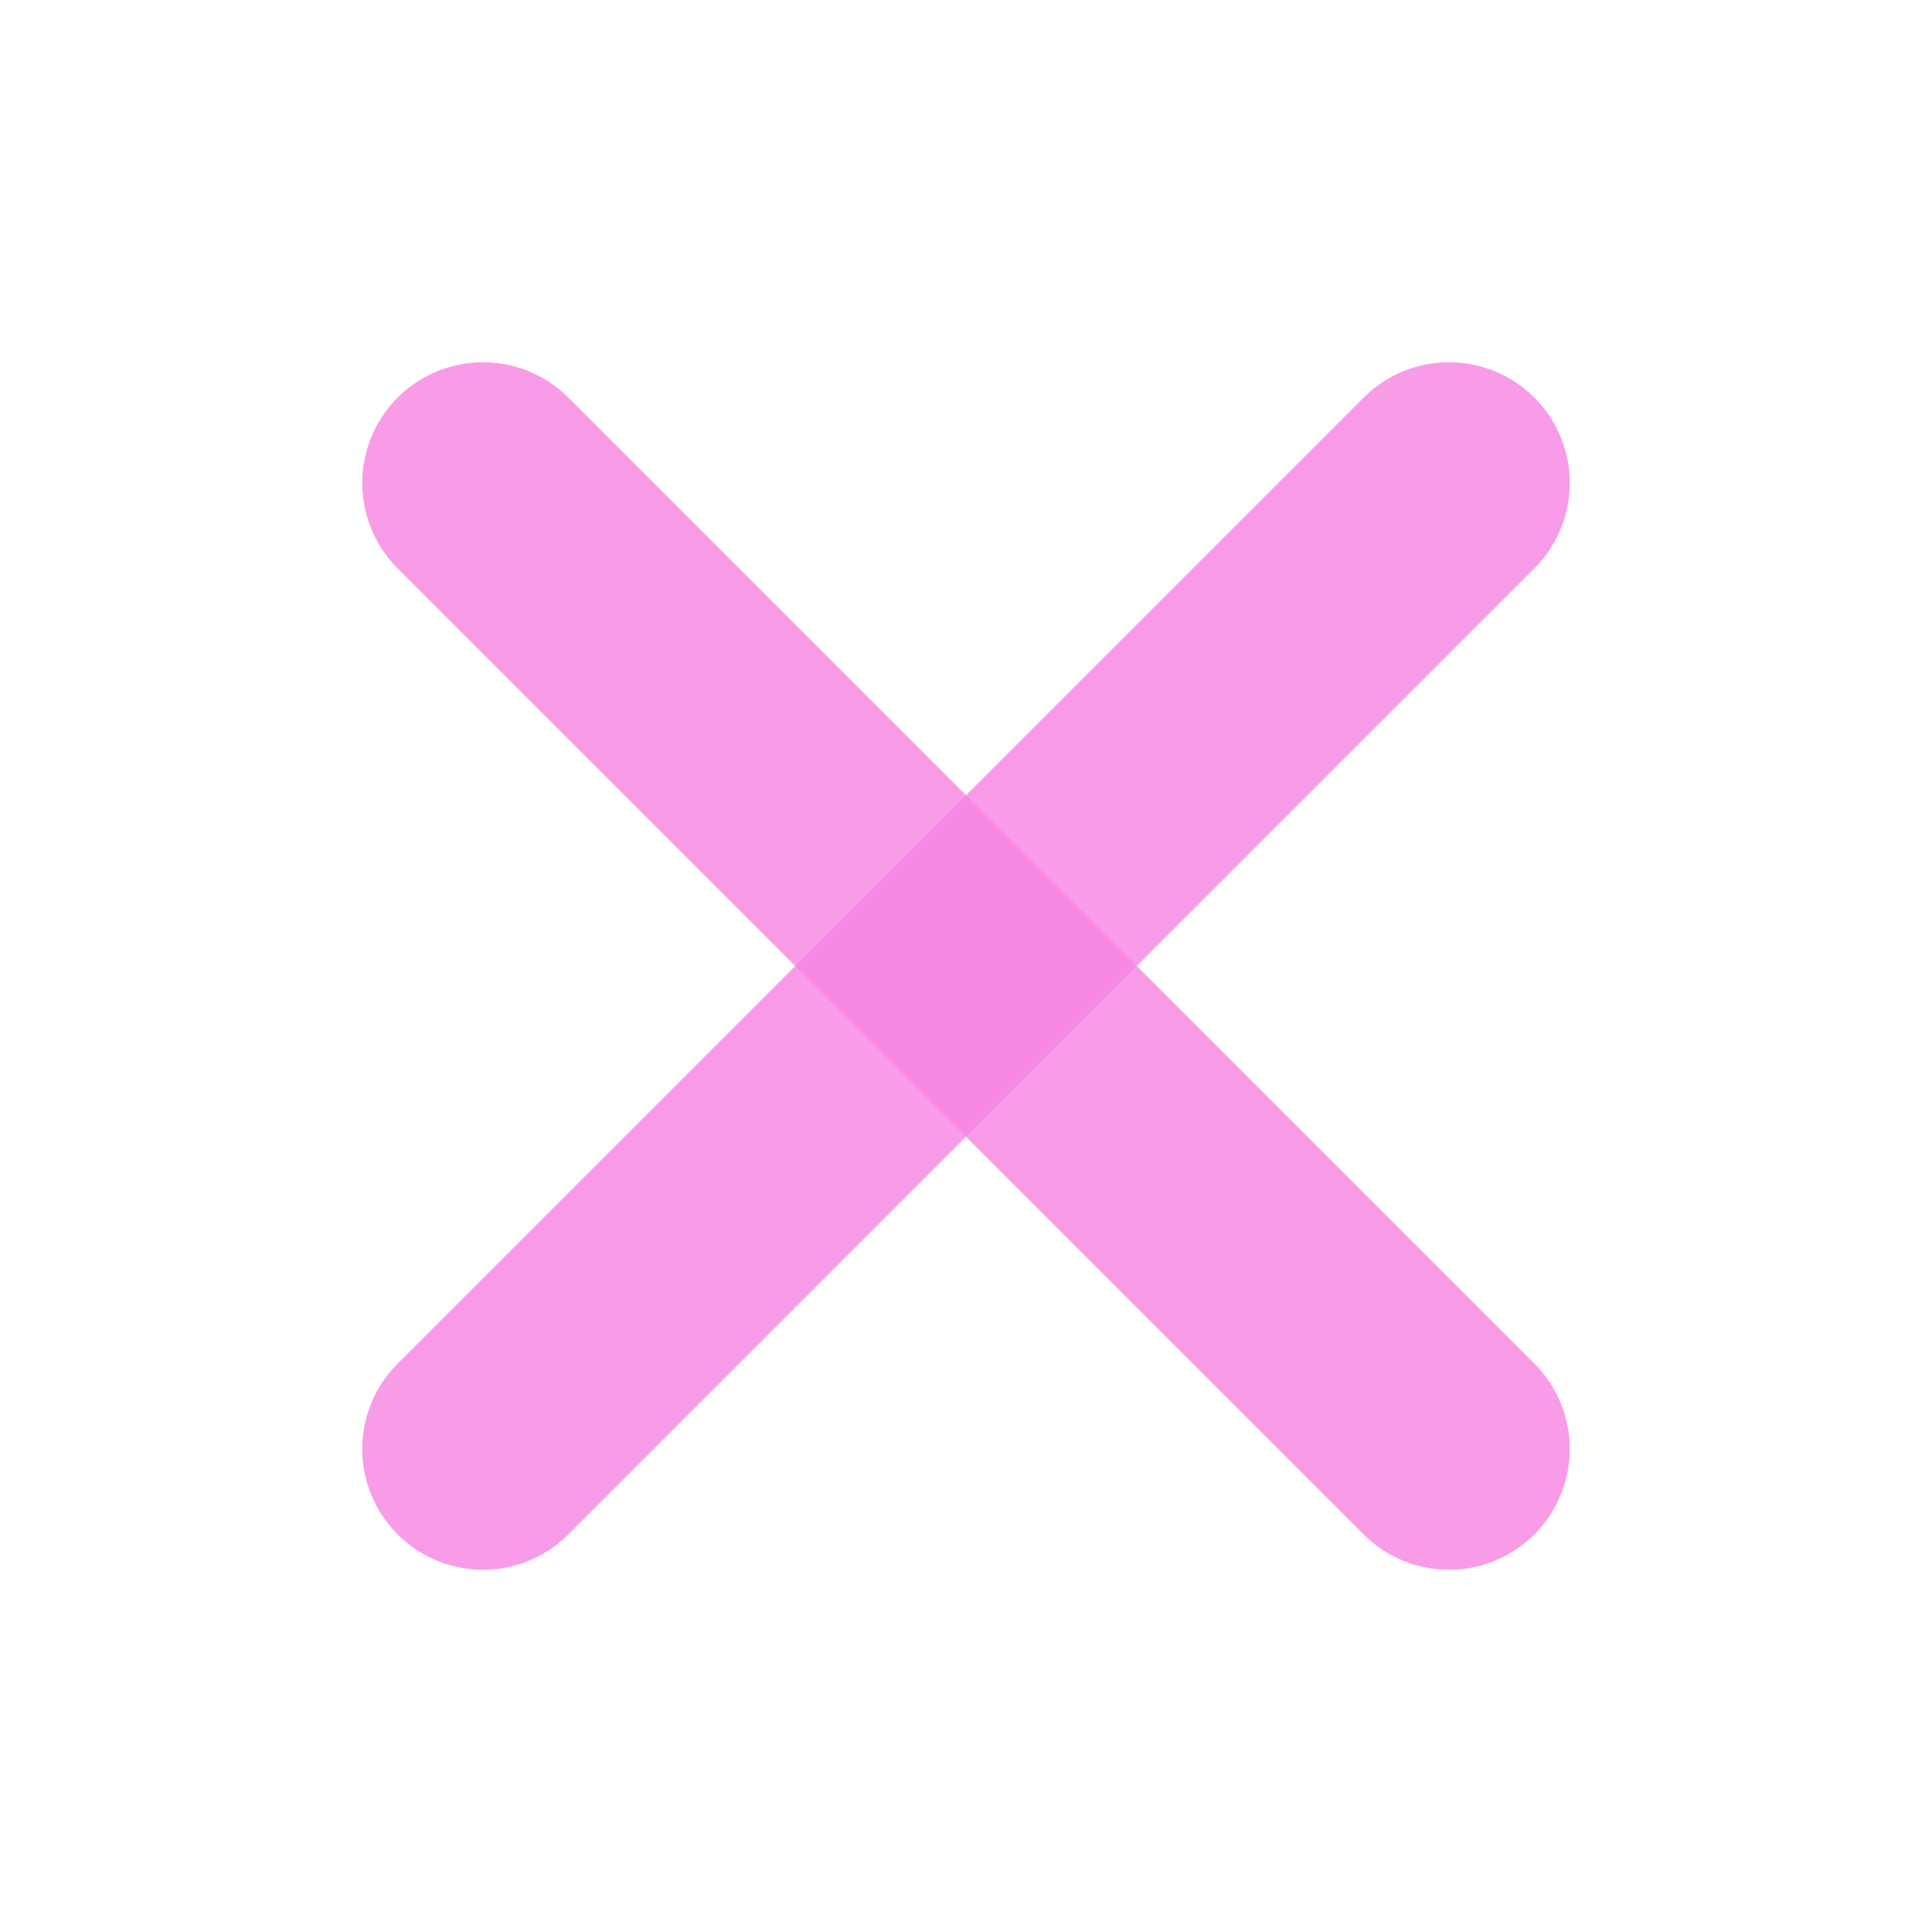
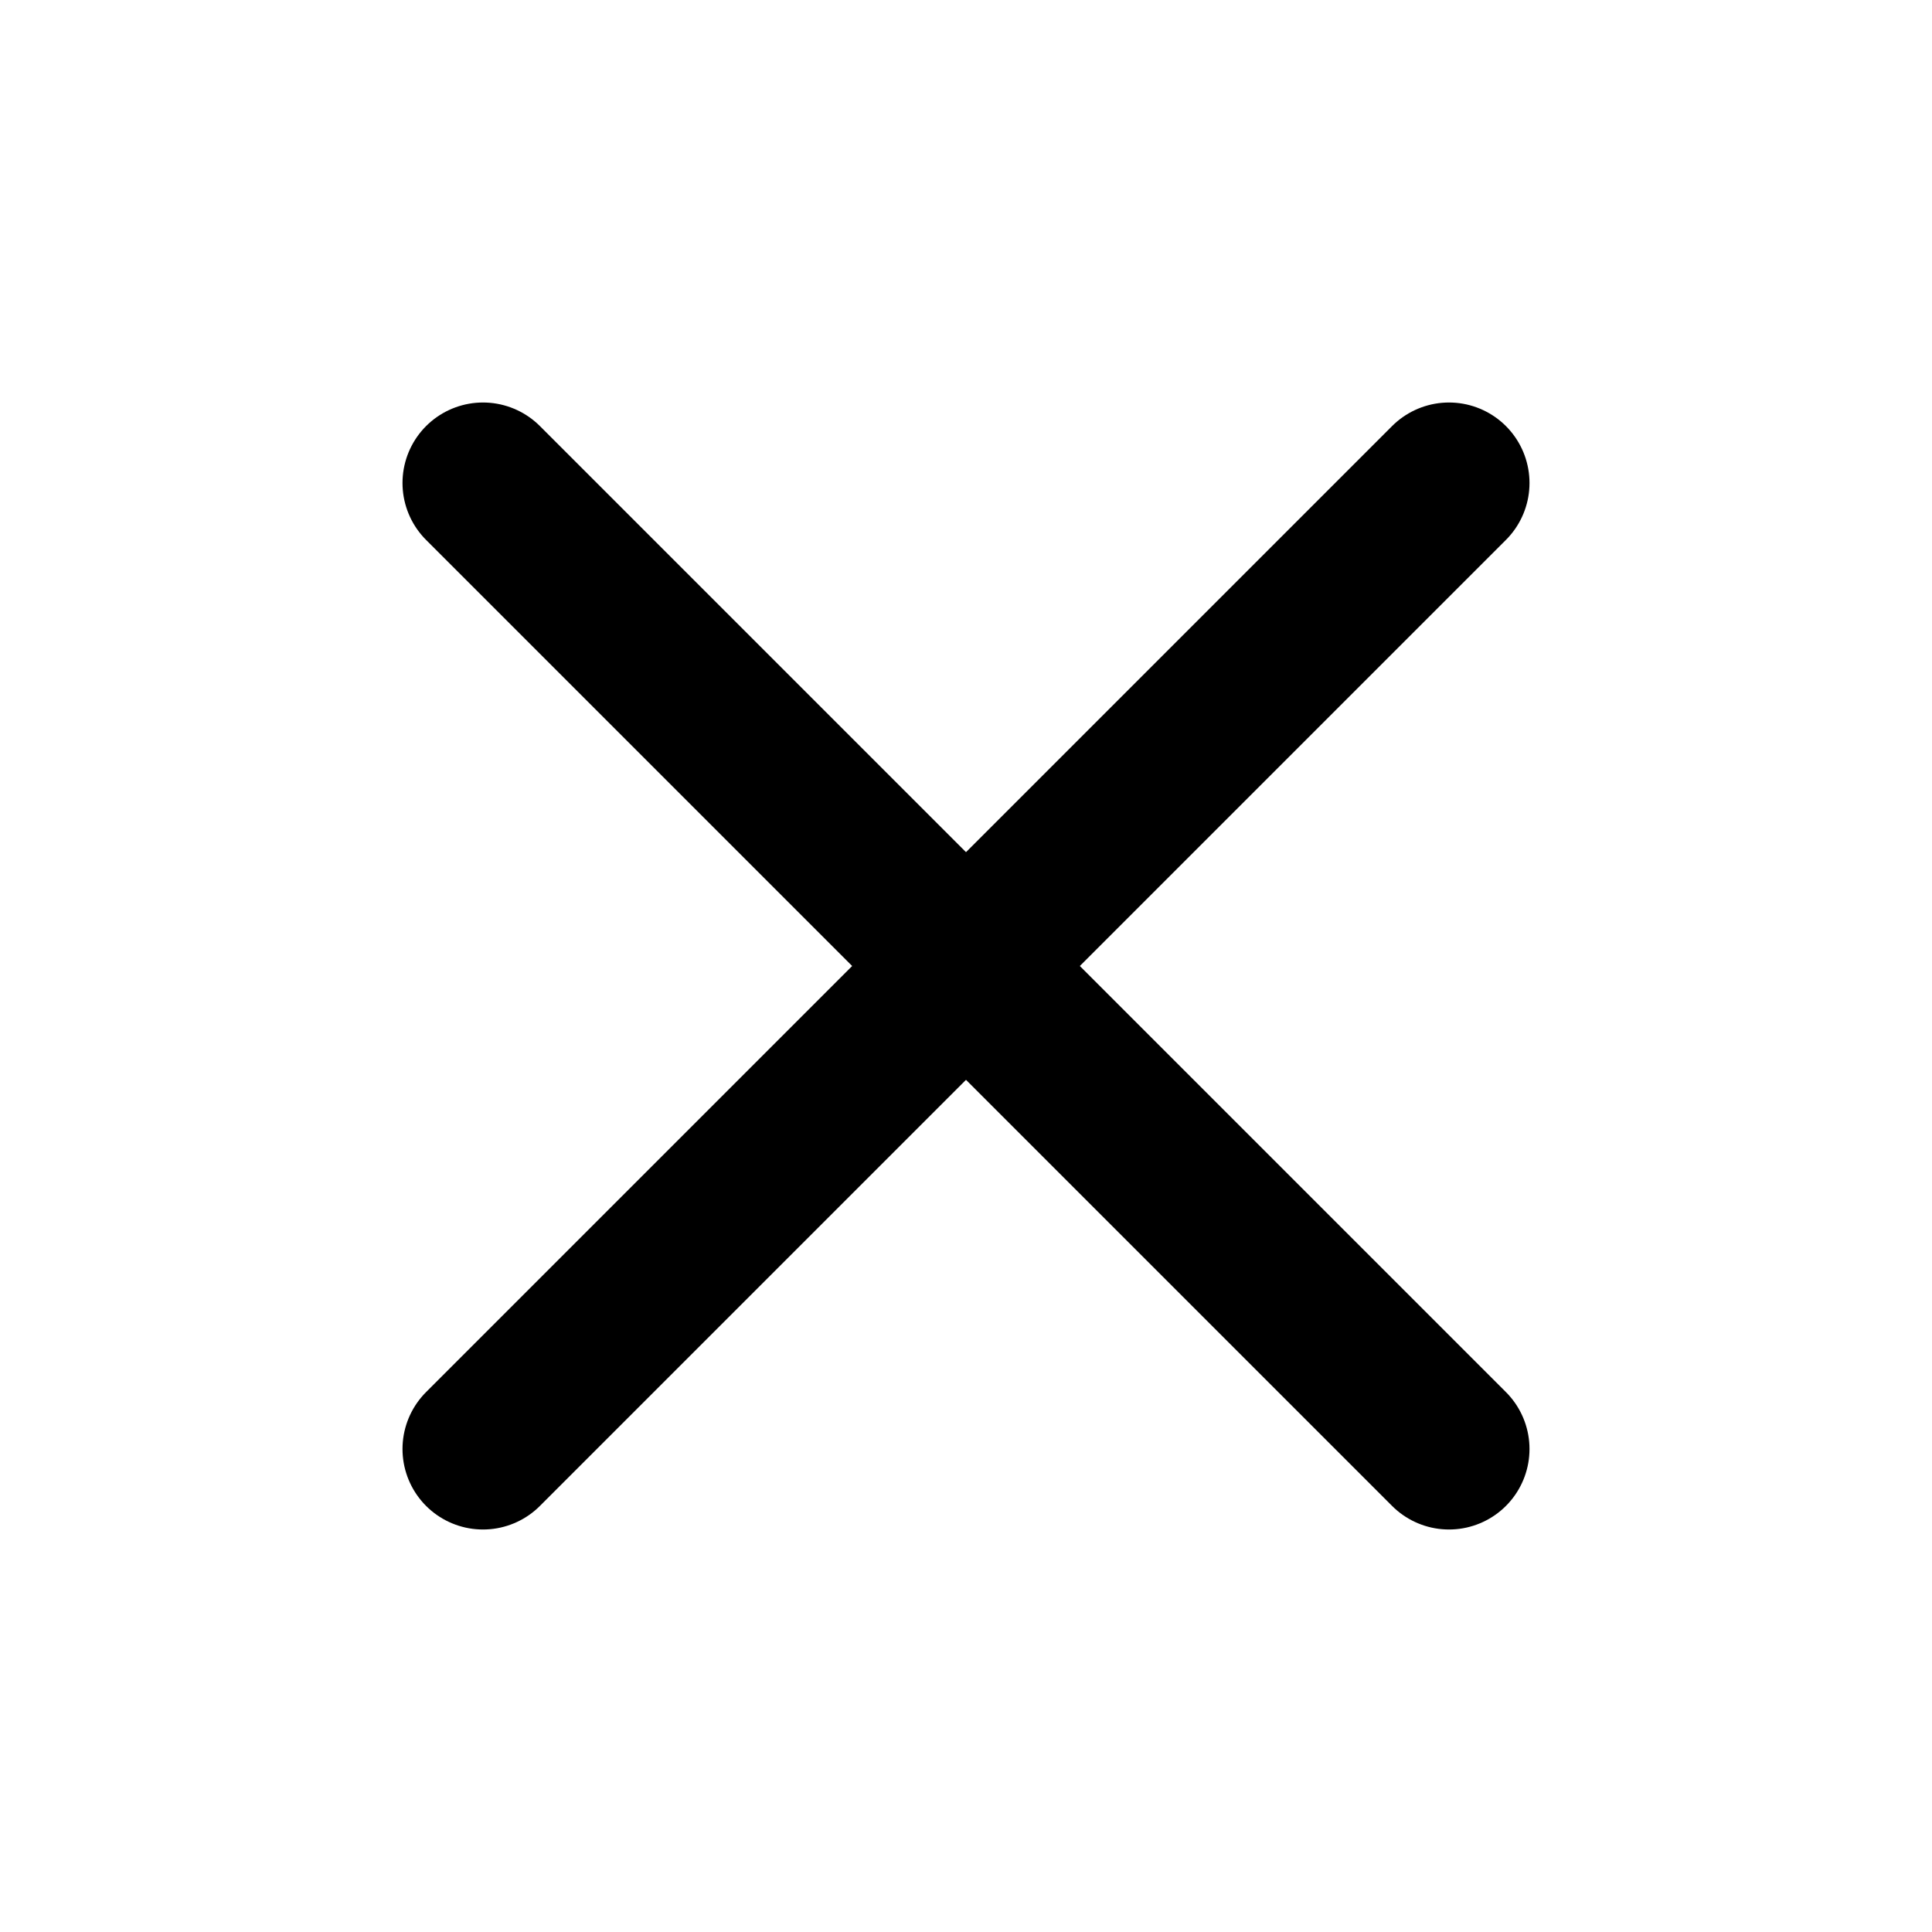
- <svg xmlns="http://www.w3.org/2000/svg" width="16" height="16" viewBox="0 0 16 16" fill="none">
-   <path d="M12 4L4 12" stroke="#F683E2" stroke-opacity="0.8" stroke-width="2" stroke-linecap="round" stroke-linejoin="round" />
-   <path d="M4 4L12 12" stroke="#F683E2" stroke-opacity="0.8" stroke-width="2" stroke-linecap="round" stroke-linejoin="round" />
+ <svg xmlns="http://www.w3.org/2000/svg" width="24" height="24" viewBox="0 0 24 24" fill="none" stroke="currentColor" stroke-width="2" stroke-linecap="round" stroke-linejoin="round" class="feather feather-x">
+   <line x1="18" y1="6" x2="6" y2="18" />
+   <line x1="6" y1="6" x2="18" y2="18" />
</svg>
